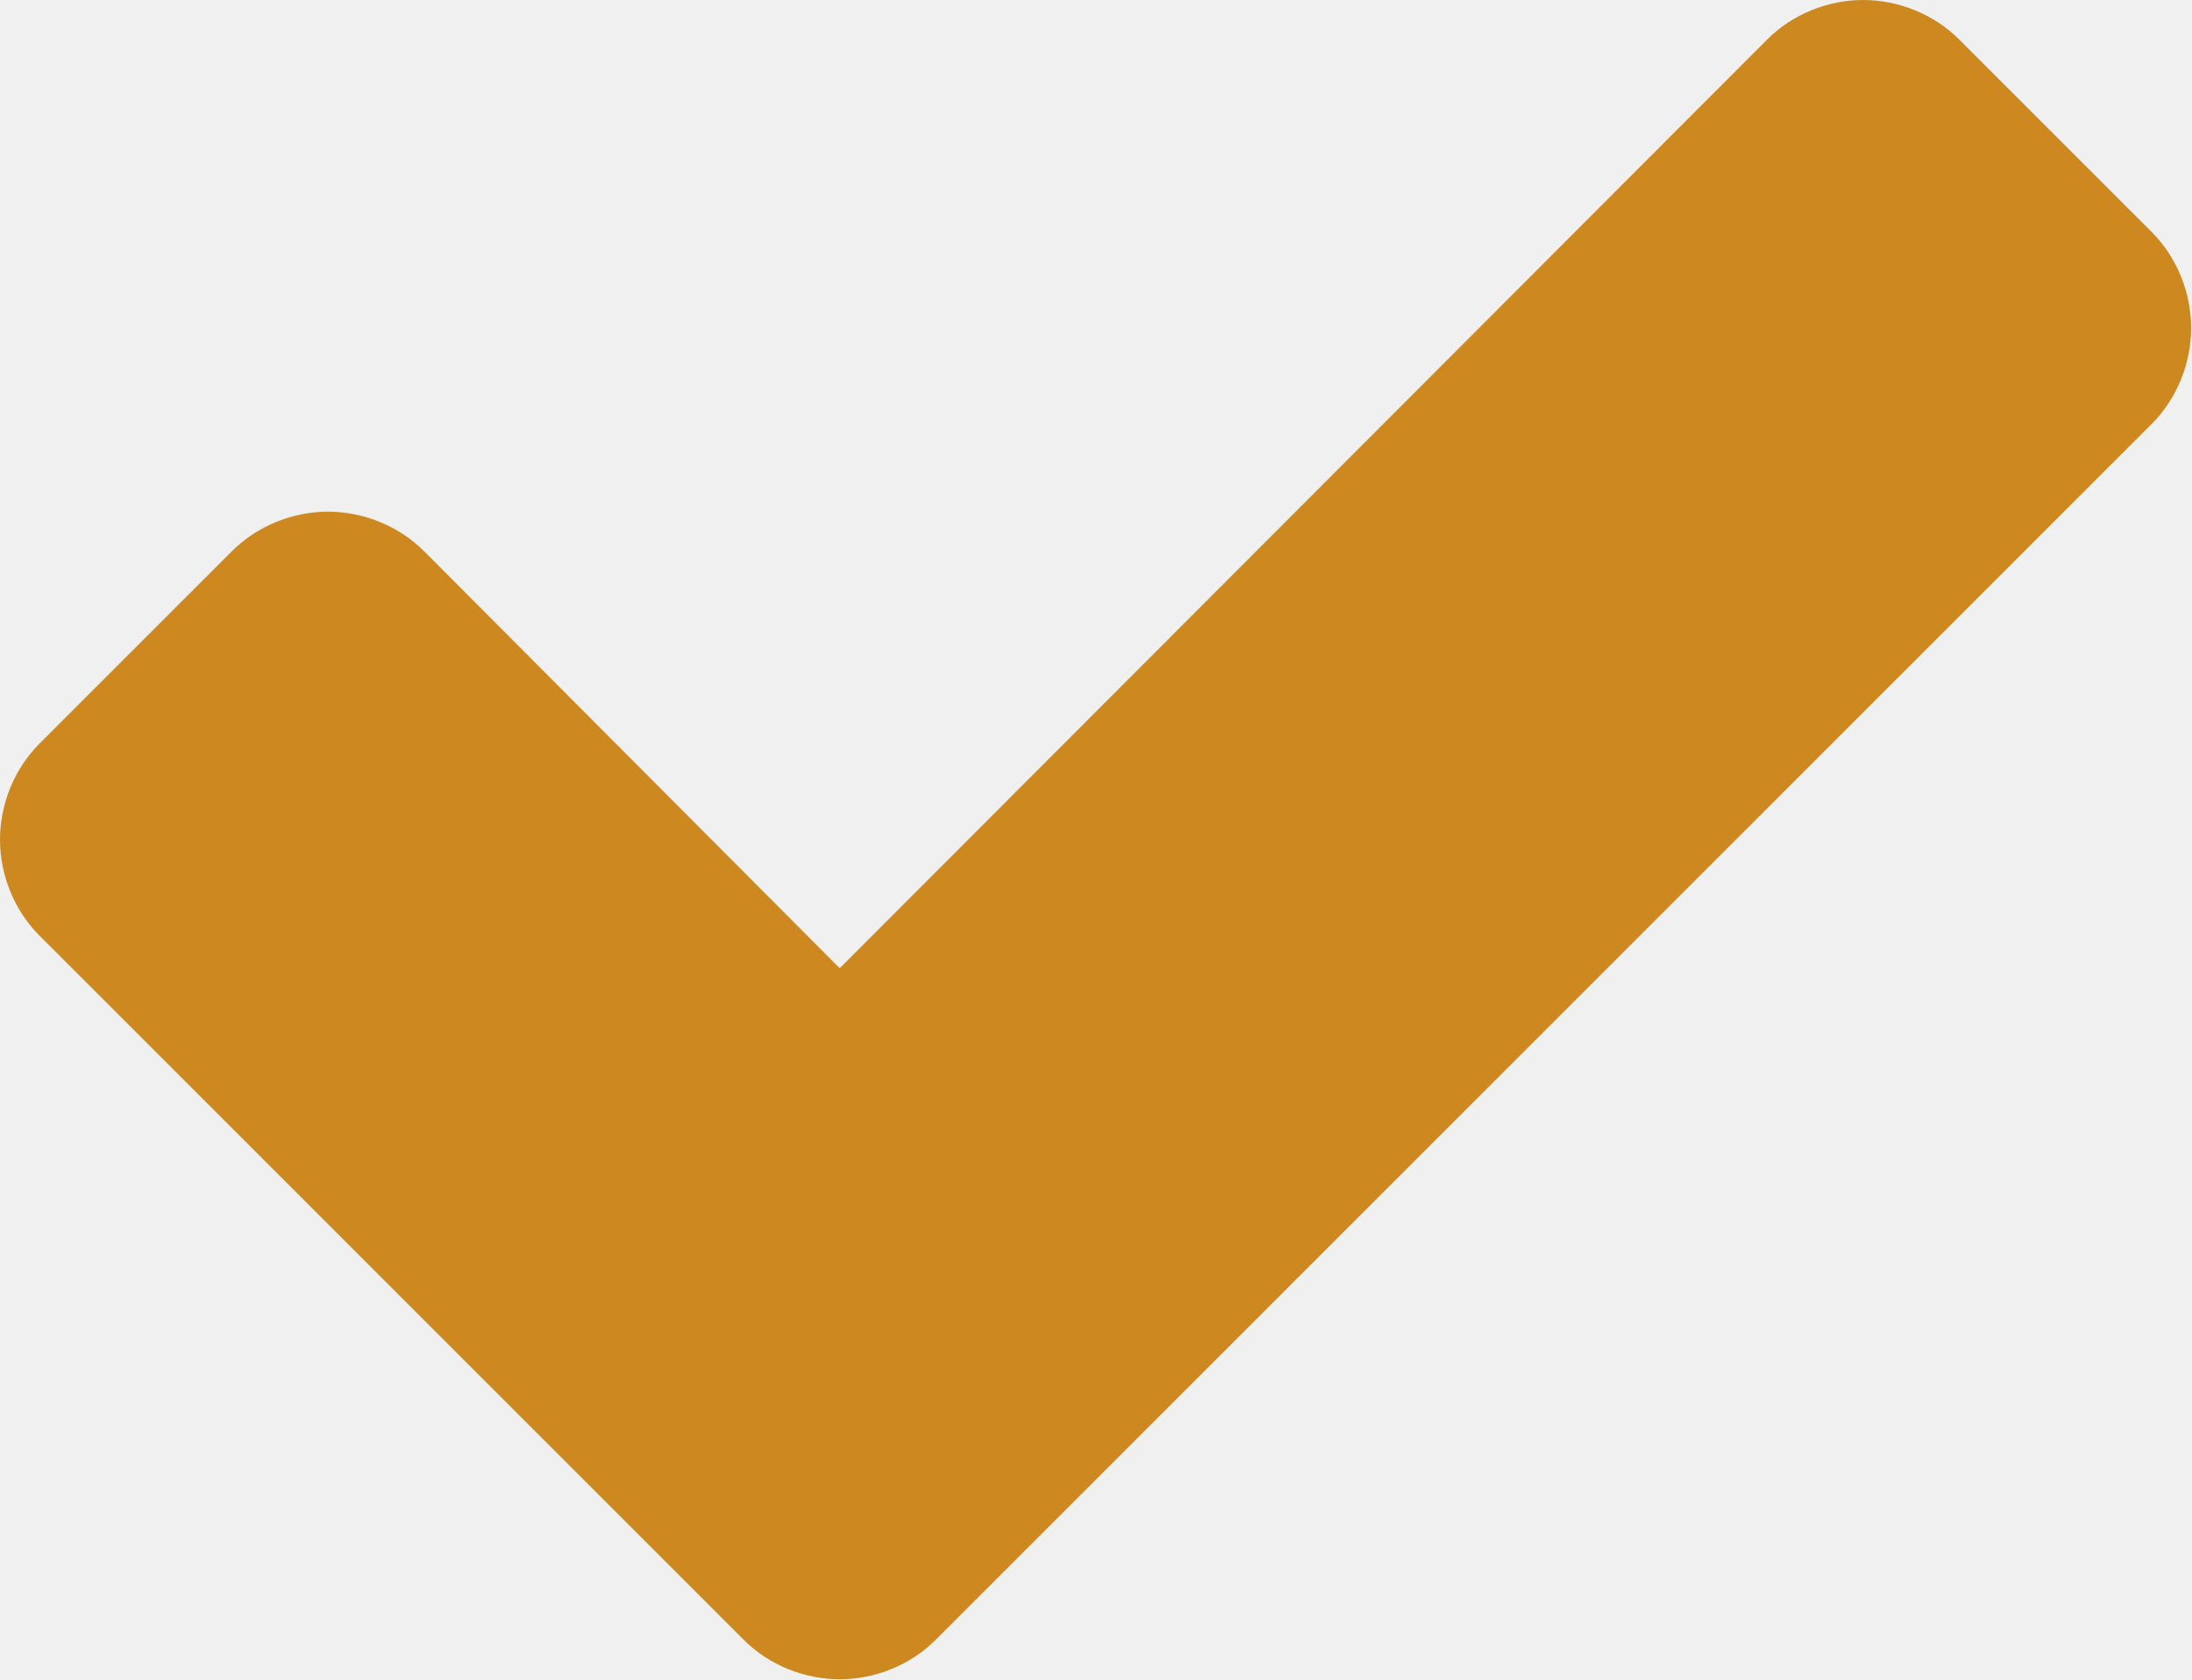
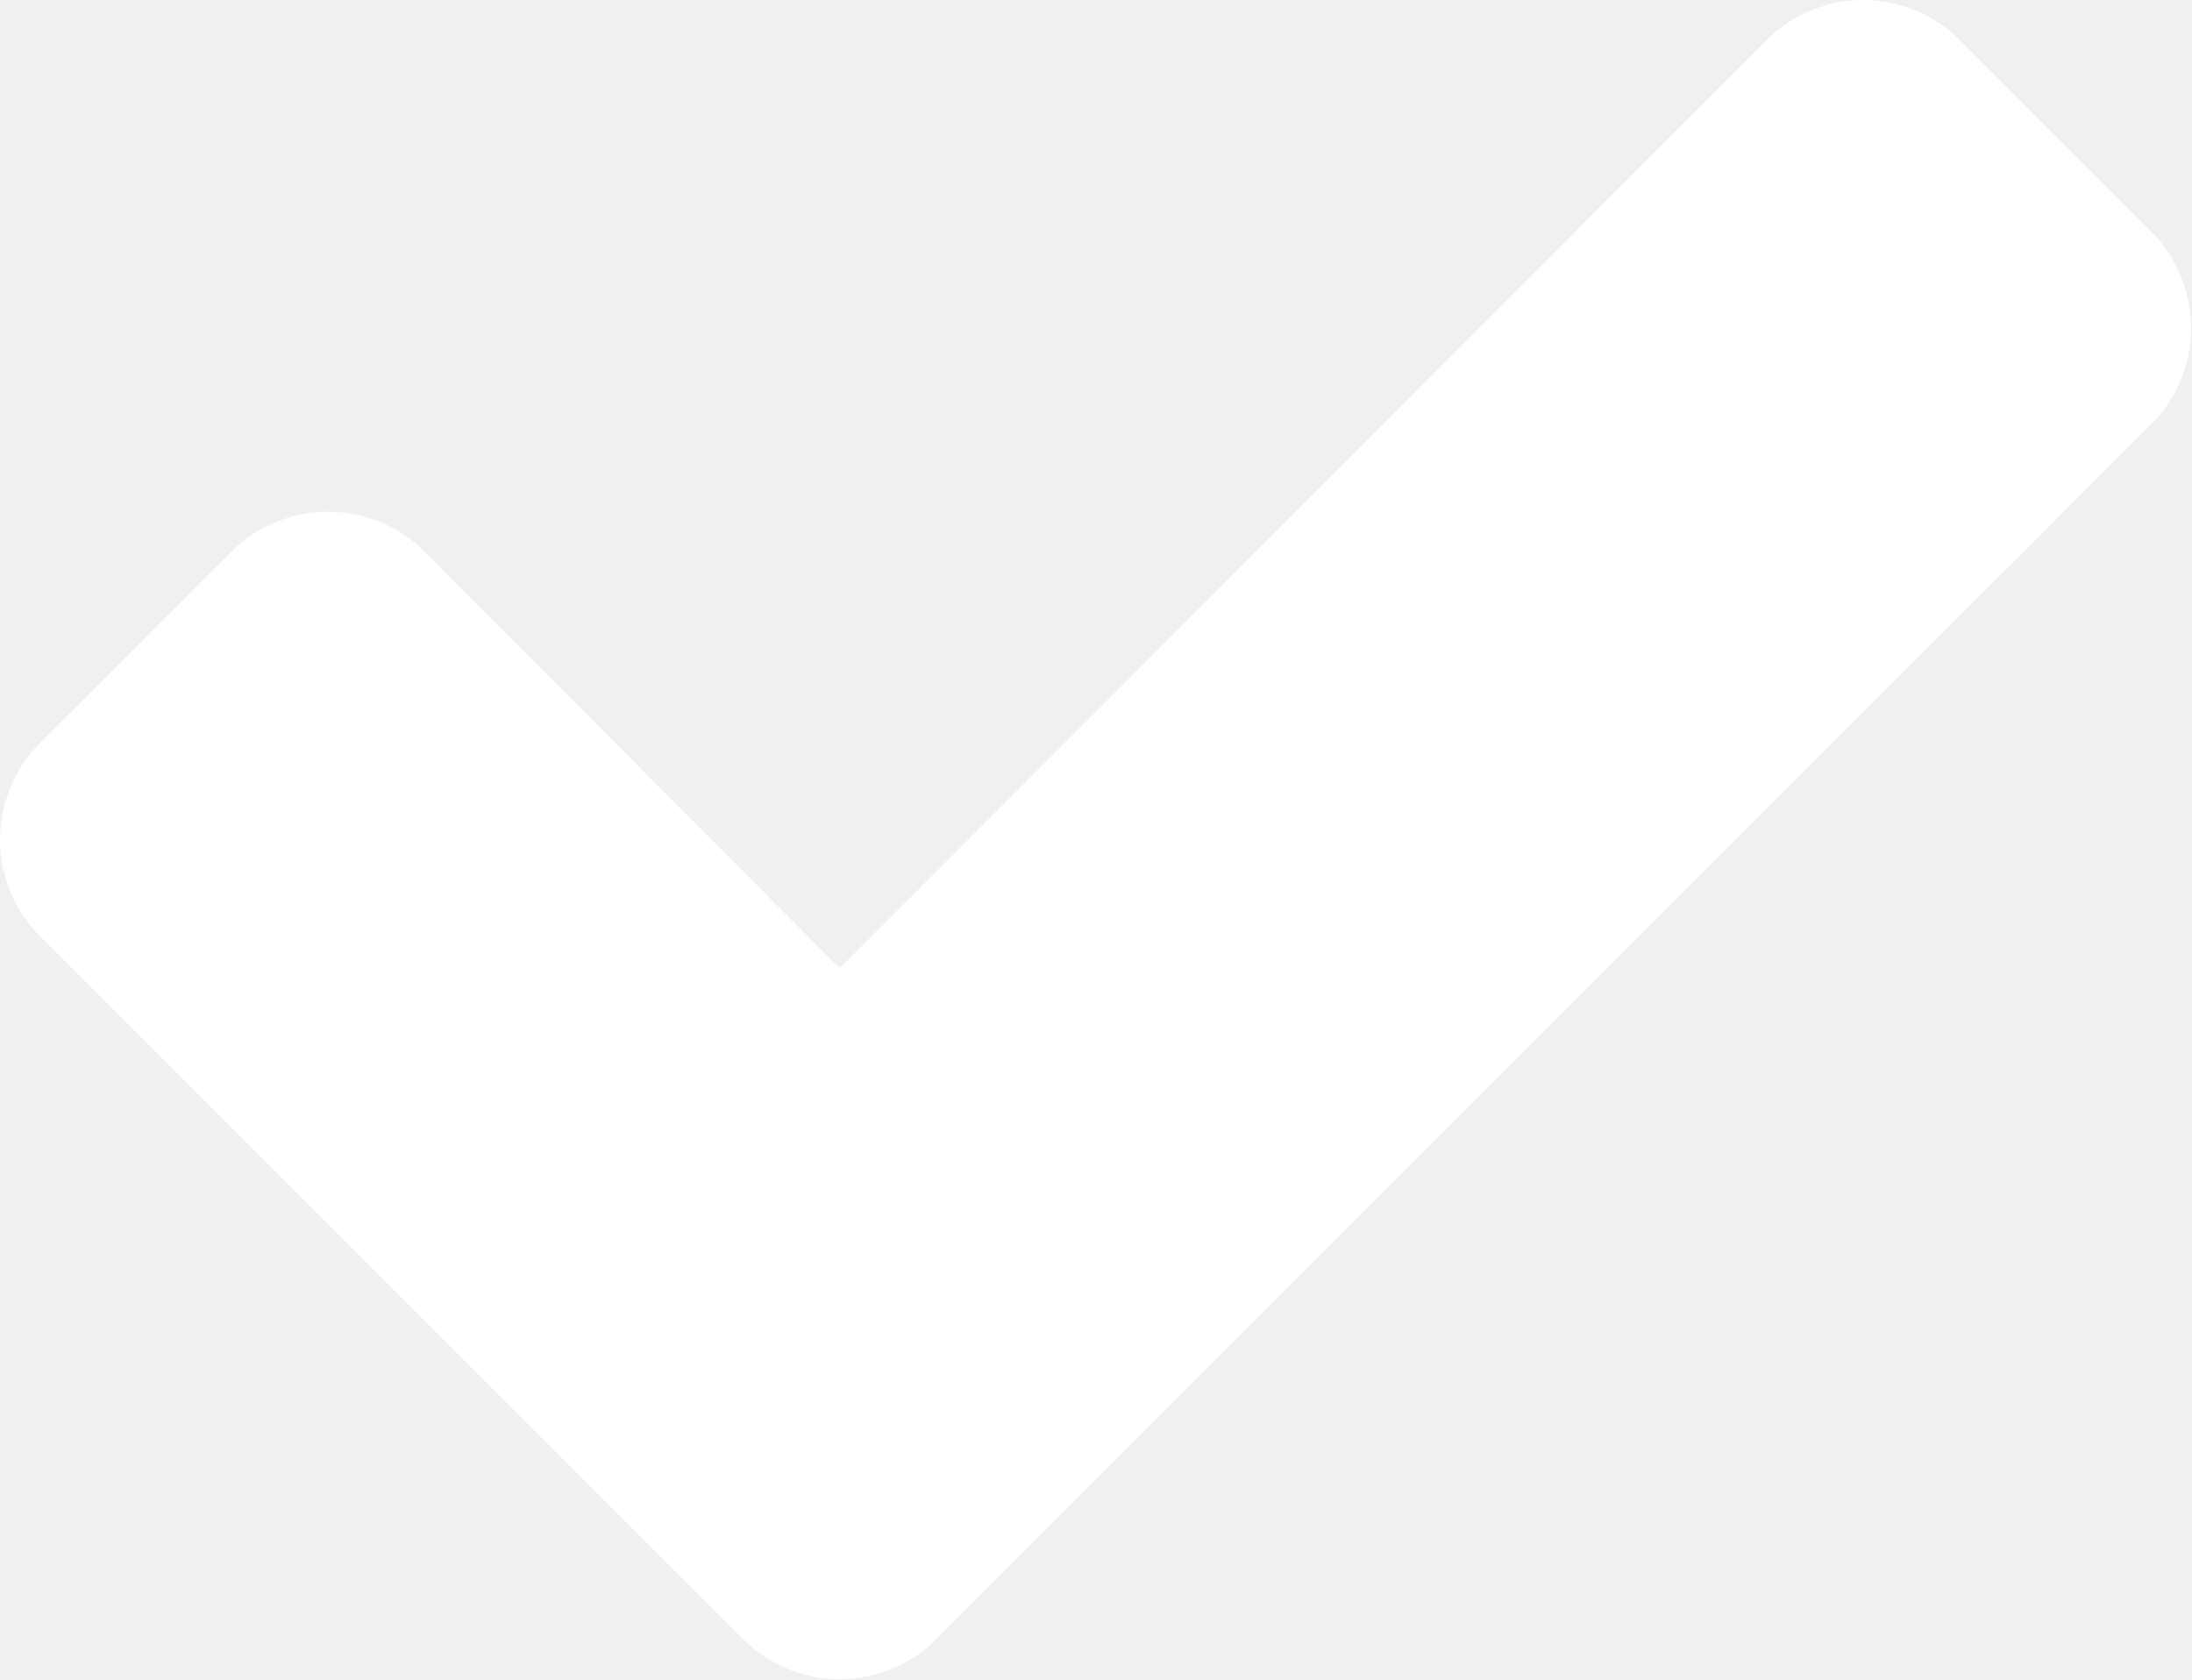
<svg xmlns="http://www.w3.org/2000/svg" version="1.1" id="Layer_1" x="0px" y="0px" width="18.164px" height="13.922px" viewBox="0 0 18.164 13.922" enable-background="new 0 0 18.164 13.922" xml:space="preserve">
  <g>
-     <path fill="#cd8920" d="M17.836,3.516L9.352,12l-1.594,1.594c-0.211,0.211-0.504,0.328-0.797,0.328s-0.586-0.117-0.797-0.328   L4.57,12L0.328,7.758C0.117,7.547,0,7.254,0,6.961s0.117-0.586,0.328-0.797L1.922,4.57c0.211-0.211,0.504-0.328,0.797-0.328   S3.305,4.359,3.516,4.57l3.445,3.457l7.688-7.699C14.859,0.117,15.152,0,15.445,0s0.586,0.117,0.797,0.328l1.594,1.594   c0.211,0.211,0.328,0.504,0.328,0.797S18.047,3.305,17.836,3.516z" />
+     <path fill="#fff" d="M17.836,3.516L9.352,12l-1.594,1.594c-0.211,0.211-0.504,0.328-0.797,0.328s-0.586-0.117-0.797-0.328   L4.57,12L0.328,7.758C0.117,7.547,0,7.254,0,6.961s0.117-0.586,0.328-0.797L1.922,4.57c0.211-0.211,0.504-0.328,0.797-0.328   S3.305,4.359,3.516,4.57l3.445,3.457l7.688-7.699C14.859,0.117,15.152,0,15.445,0s0.586,0.117,0.797,0.328l1.594,1.594   c0.211,0.211,0.328,0.504,0.328,0.797S18.047,3.305,17.836,3.516z" />
  </g>
</svg>
